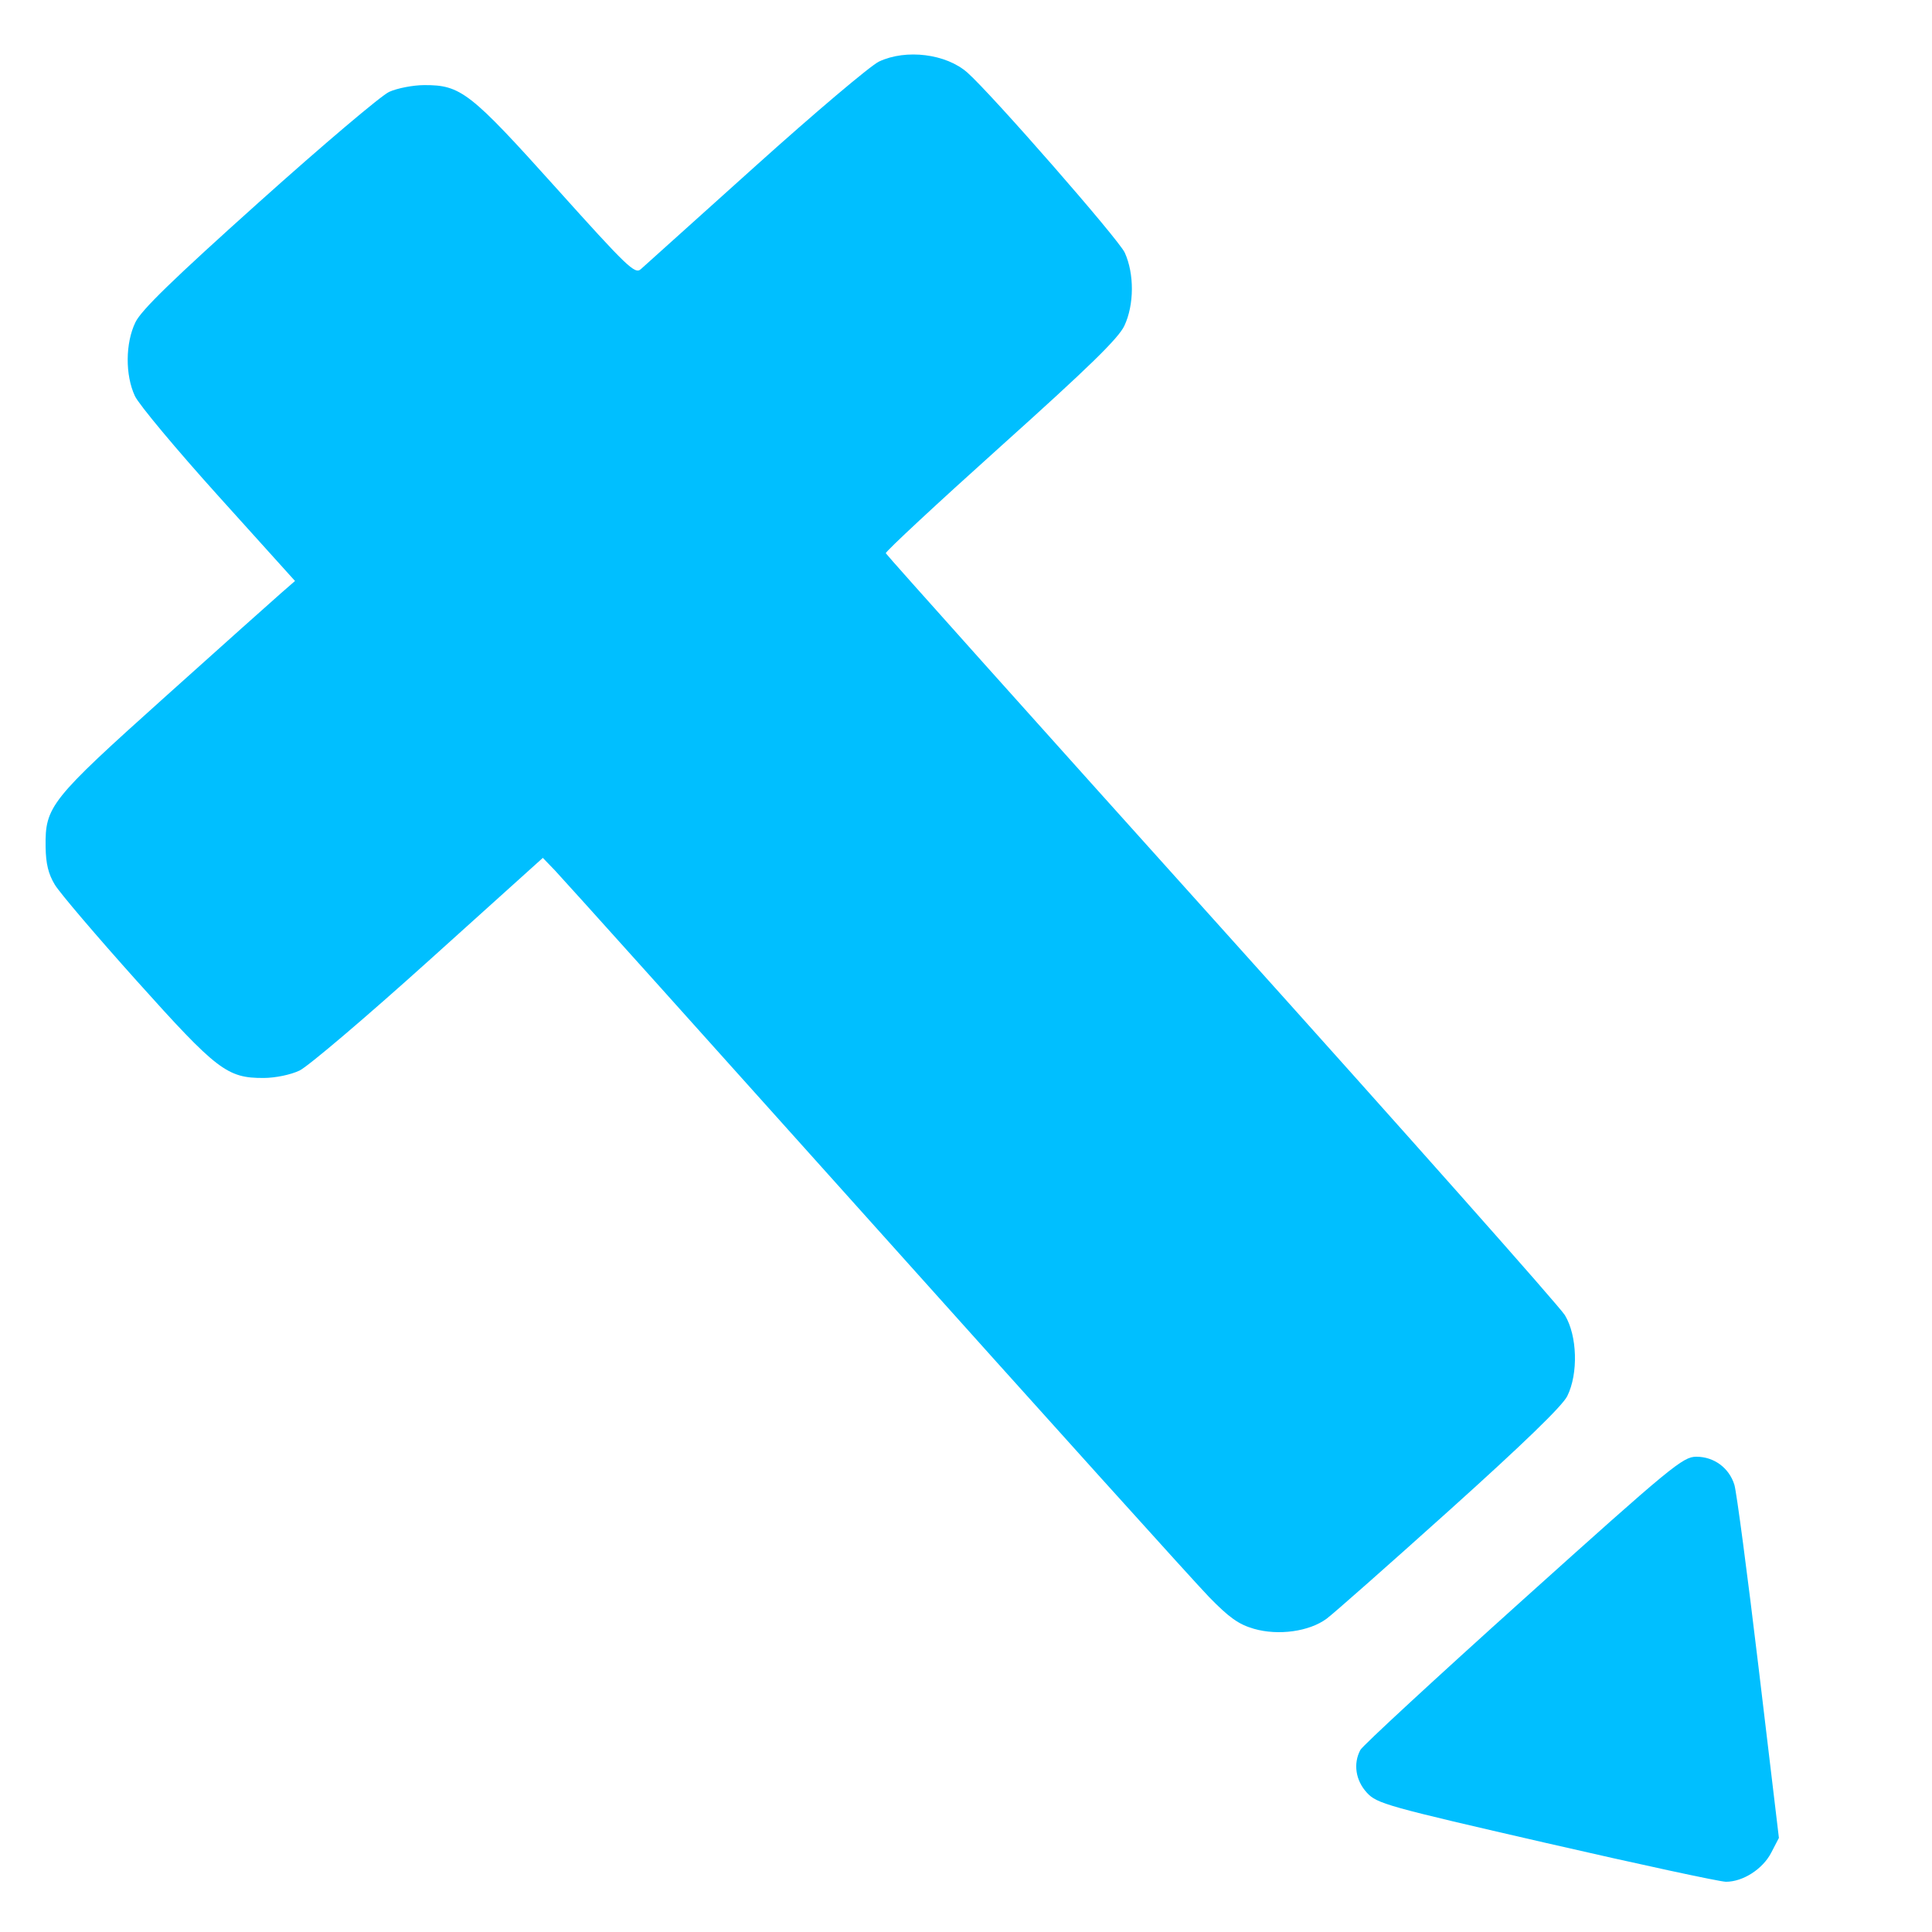
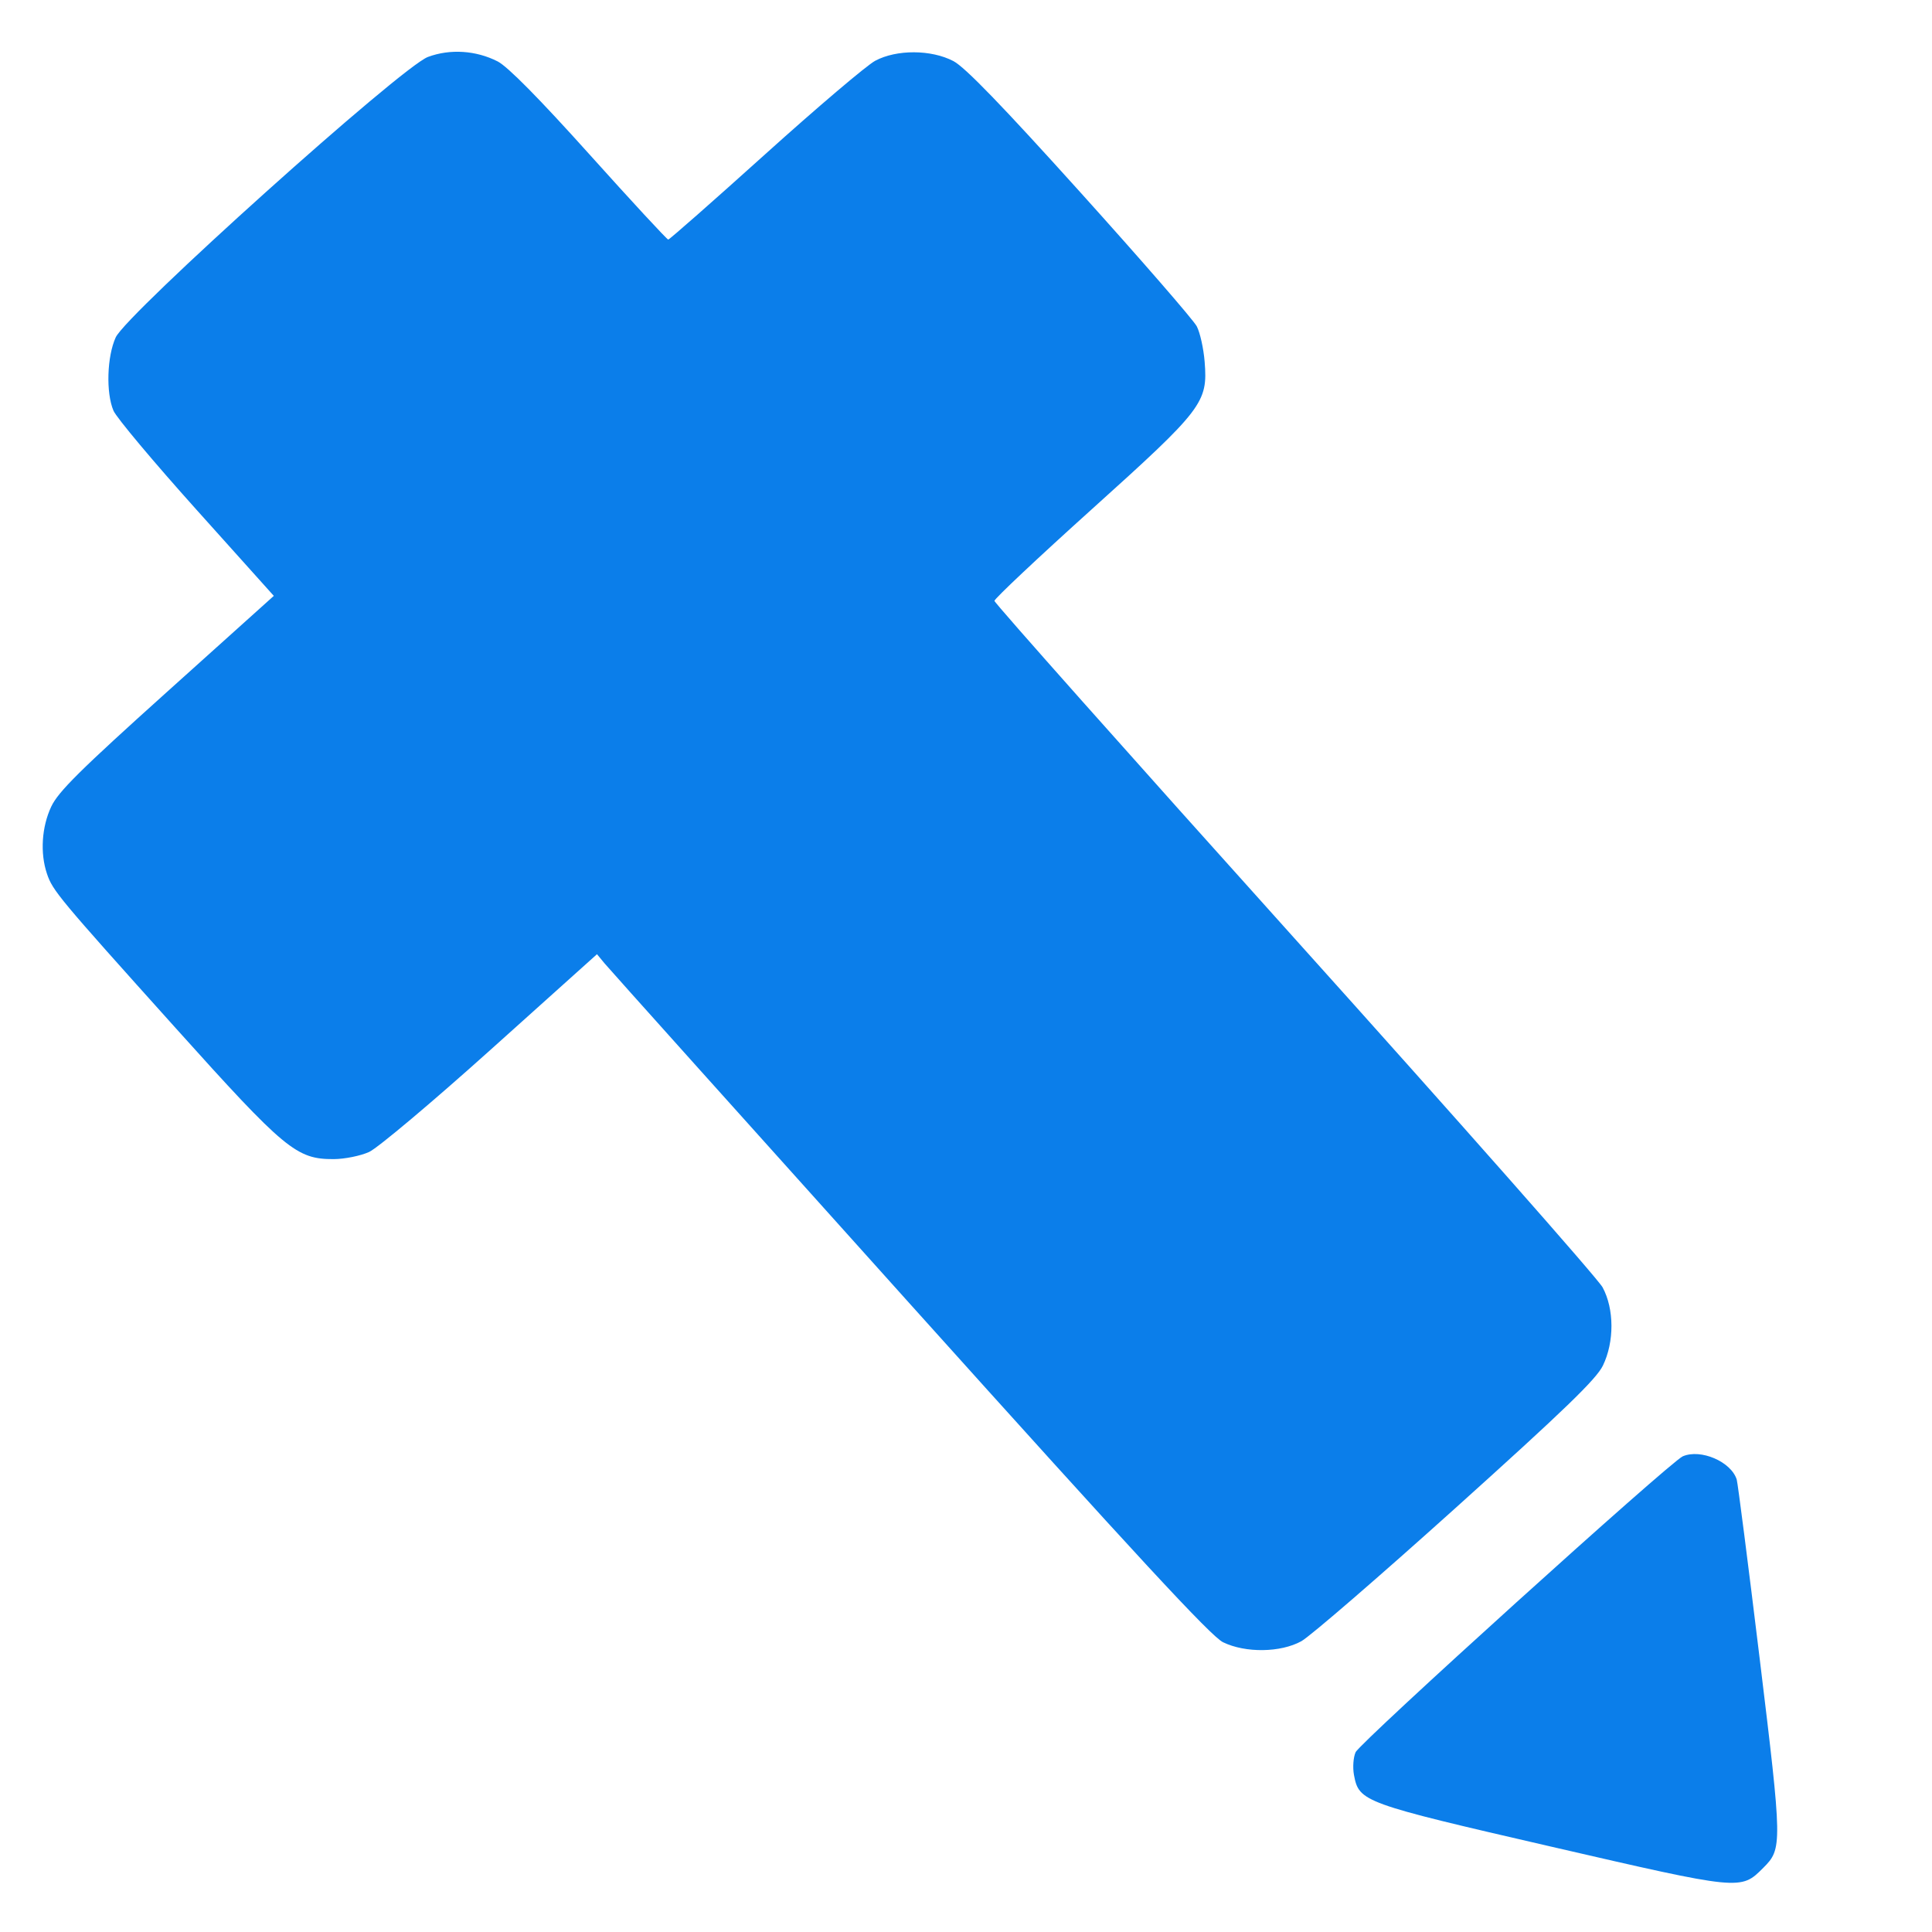
<svg xmlns="http://www.w3.org/2000/svg" width="500" height="500" viewBox="0 0 500 500" version="1.1">
-   <path d="M 227.500 15.925 C 225.300 16.959, 210.900 29.140, 195.500 42.993 C 180.100 56.846, 166.749 68.851, 165.832 69.671 C 164.312 71.030, 162.356 69.152, 143.894 48.603 C 121.669 23.867, 119.244 21.979, 109.761 22.026 C 106.867 22.041, 102.798 22.828, 100.717 23.776 C 98.637 24.724, 83.471 37.576, 67.015 52.336 C 44.681 72.368, 36.576 80.245, 35.048 83.402 C 32.433 88.802, 32.377 97.075, 34.917 102.500 C 35.947 104.700, 45.691 116.368, 56.570 128.430 L 76.349 150.359 72.820 153.430 C 70.878 155.118, 57.307 167.256, 42.660 180.403 C 12.970 207.053, 11.656 208.704, 11.804 219.183 C 11.866 223.541, 12.513 226.188, 14.195 228.972 C 15.463 231.070, 25.001 242.265, 35.391 253.850 C 56.156 277.002, 58.791 279.017, 68.239 278.978 C 71.276 278.965, 75.191 278.157, 77.500 277.067 C 79.700 276.028, 94.771 263.217, 110.992 248.598 L 140.484 222.018 143.612 225.259 C 145.332 227.041, 182.636 268.550, 226.511 317.500 C 270.385 366.450, 309.257 409.555, 312.891 413.289 C 318.113 418.653, 320.549 420.381, 324.500 421.527 C 330.805 423.355, 338.819 422.248, 343.317 418.927 C 345.067 417.634, 359.373 404.999, 375.107 390.849 C 394.270 373.616, 404.339 363.864, 405.607 361.311 C 408.492 355.503, 408.206 345.667, 404.998 340.376 C 403.624 338.110, 363.575 292.974, 316 240.076 C 268.425 187.177, 229.384 143.573, 229.243 143.177 C 229.102 142.782, 242.485 130.334, 258.984 115.514 C 281.912 94.920, 289.456 87.562, 290.991 84.296 C 293.538 78.878, 293.580 70.873, 291.091 65.392 C 289.538 61.974, 256.701 24.401, 250.361 18.788 C 244.869 13.927, 234.508 12.629, 227.500 15.925 M 394.212 413.943 C 371.618 434.261, 352.652 451.781, 352.066 452.877 C 350.164 456.430, 350.826 460.780, 353.750 463.952 C 356.355 466.778, 358.795 467.462, 400.167 476.967 C 424.184 482.485, 445.116 487, 446.683 487 C 451.084 487, 456.189 483.721, 458.389 479.481 L 460.380 475.646 455.121 431.573 C 452.228 407.333, 449.410 386.045, 448.858 384.266 C 447.499 379.883, 443.592 377, 439.011 377 C 435.527 377, 432.692 379.338, 394.212 413.943" stroke="none" fill="#00bfff" fill-rule="evenodd" />
+   <path d="M 110.755 14.734 C 103.901 17.284, 32.703 81.239, 29.938 87.328 C 27.682 92.298, 27.399 101.647, 29.365 106.282 C 30.115 108.052, 39.759 119.560, 50.795 131.856 L 70.861 154.211 43.180 179.101 C 20.749 199.271, 15.076 204.892, 13.263 208.745 C 10.790 214, 10.353 220.781, 12.145 226.101 C 13.630 230.513, 15.095 232.270, 45.402 266 C 73.748 297.547, 76.728 300.019, 86.364 299.978 C 89.189 299.966, 93.310 299.134, 95.522 298.129 C 97.734 297.124, 111.909 285.197, 127.022 271.624 L 154.500 246.947 156.500 249.367 C 157.600 250.699, 193.137 290.319, 235.471 337.412 C 294.392 402.956, 313.402 423.500, 316.537 425.018 C 322.335 427.825, 331.403 427.705, 336.780 424.750 C 339.032 423.512, 357.024 407.965, 376.762 390.201 C 404.811 364.956, 413.124 356.924, 414.825 353.424 C 417.810 347.278, 417.779 338.752, 414.750 333.163 C 413.512 330.880, 377.595 290.197, 334.934 242.756 C 292.273 195.315, 257.364 156.050, 257.359 155.500 C 257.354 154.950, 268.698 144.277, 282.570 131.782 C 311.343 105.864, 312.611 104.206, 311.762 93.620 C 311.488 90.204, 310.571 86.080, 309.726 84.455 C 308.881 82.830, 295.319 67.220, 279.589 49.768 C 259.361 27.324, 249.747 17.385, 246.745 15.813 C 241 12.805, 232.039 12.768, 226.500 15.729 C 224.300 16.905, 211.479 27.797, 198.009 39.934 C 184.538 52.070, 173.256 62, 172.937 62 C 172.618 62, 163.444 52.079, 152.549 39.954 C 139.559 25.497, 131.386 17.217, 128.802 15.899 C 123.187 13.034, 116.486 12.602, 110.755 14.734 M 435.500 376.894 C 432.273 378.283, 352.016 450.872, 350.829 453.475 C 350.235 454.780, 350.046 457.429, 350.408 459.363 C 351.712 466.313, 352.647 466.653, 401.447 477.909 C 450.728 489.277, 450.475 489.252, 456.350 483.378 C 461.288 478.439, 461.271 477.467, 455.403 429.236 C 452.409 404.631, 449.736 383.784, 449.463 382.908 C 448.017 378.278, 440.154 374.892, 435.500 376.894" stroke="none" fill="#0b7eea" fill-rule="evenodd" />
</svg>
